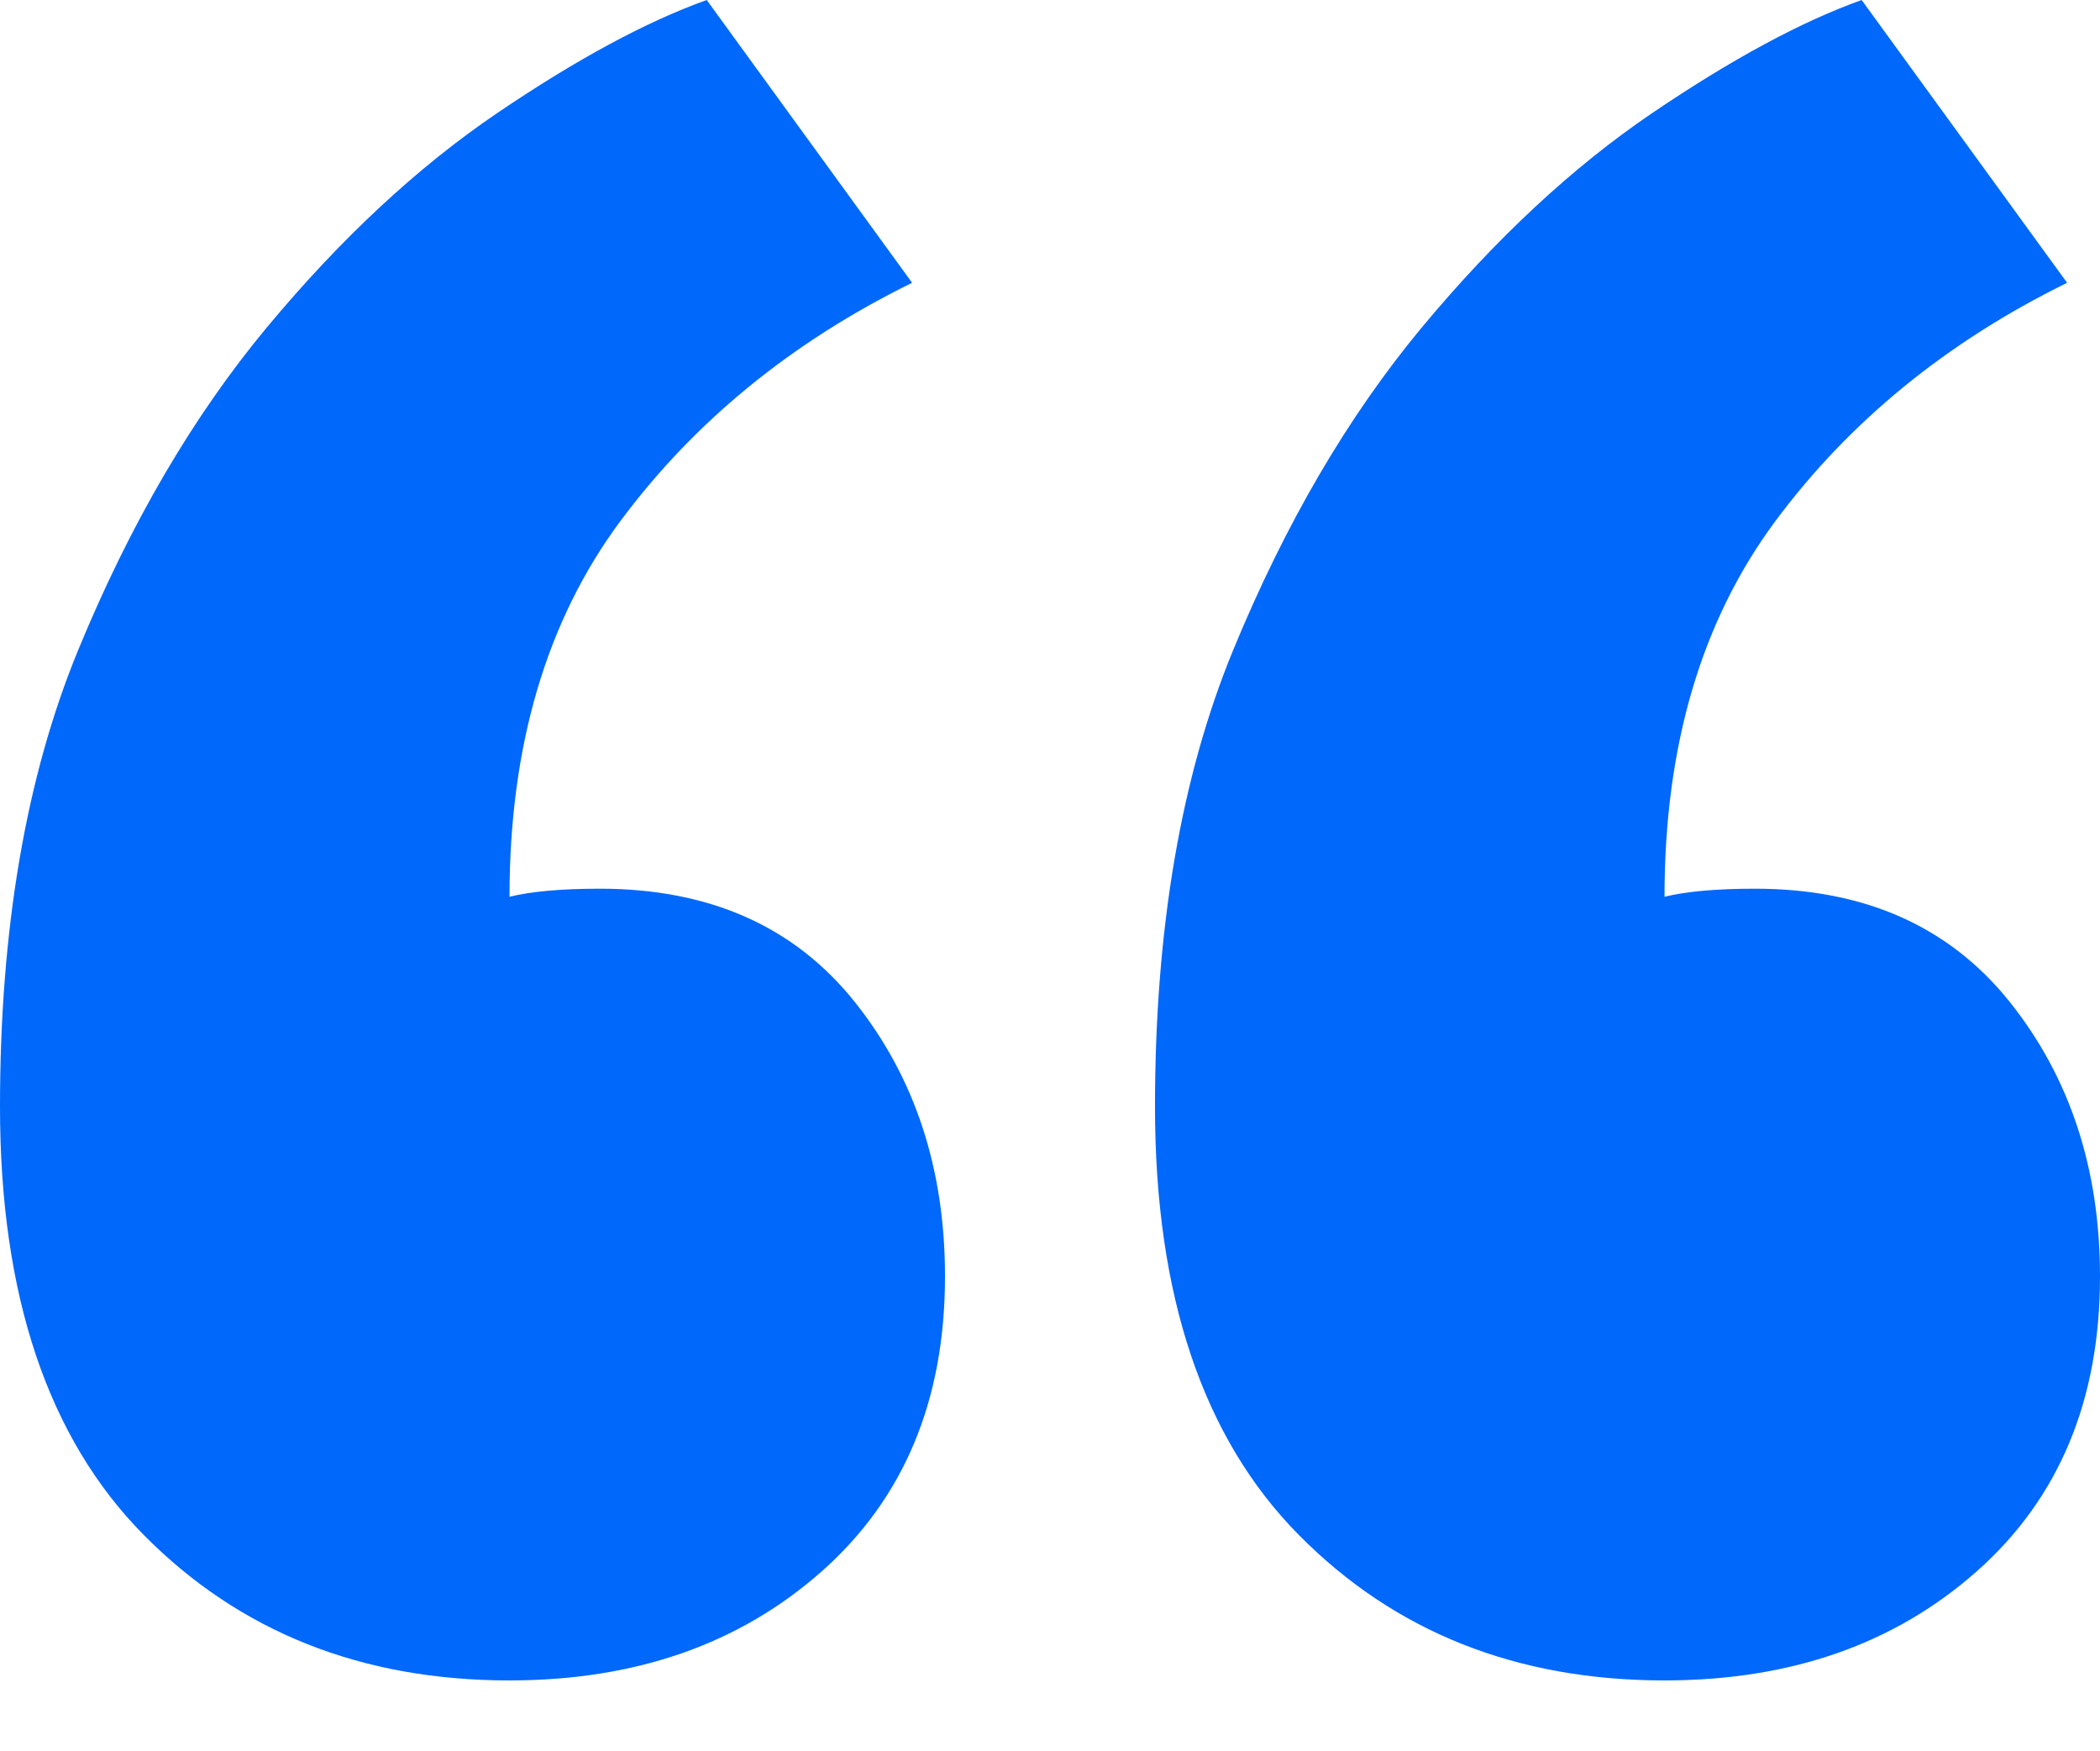
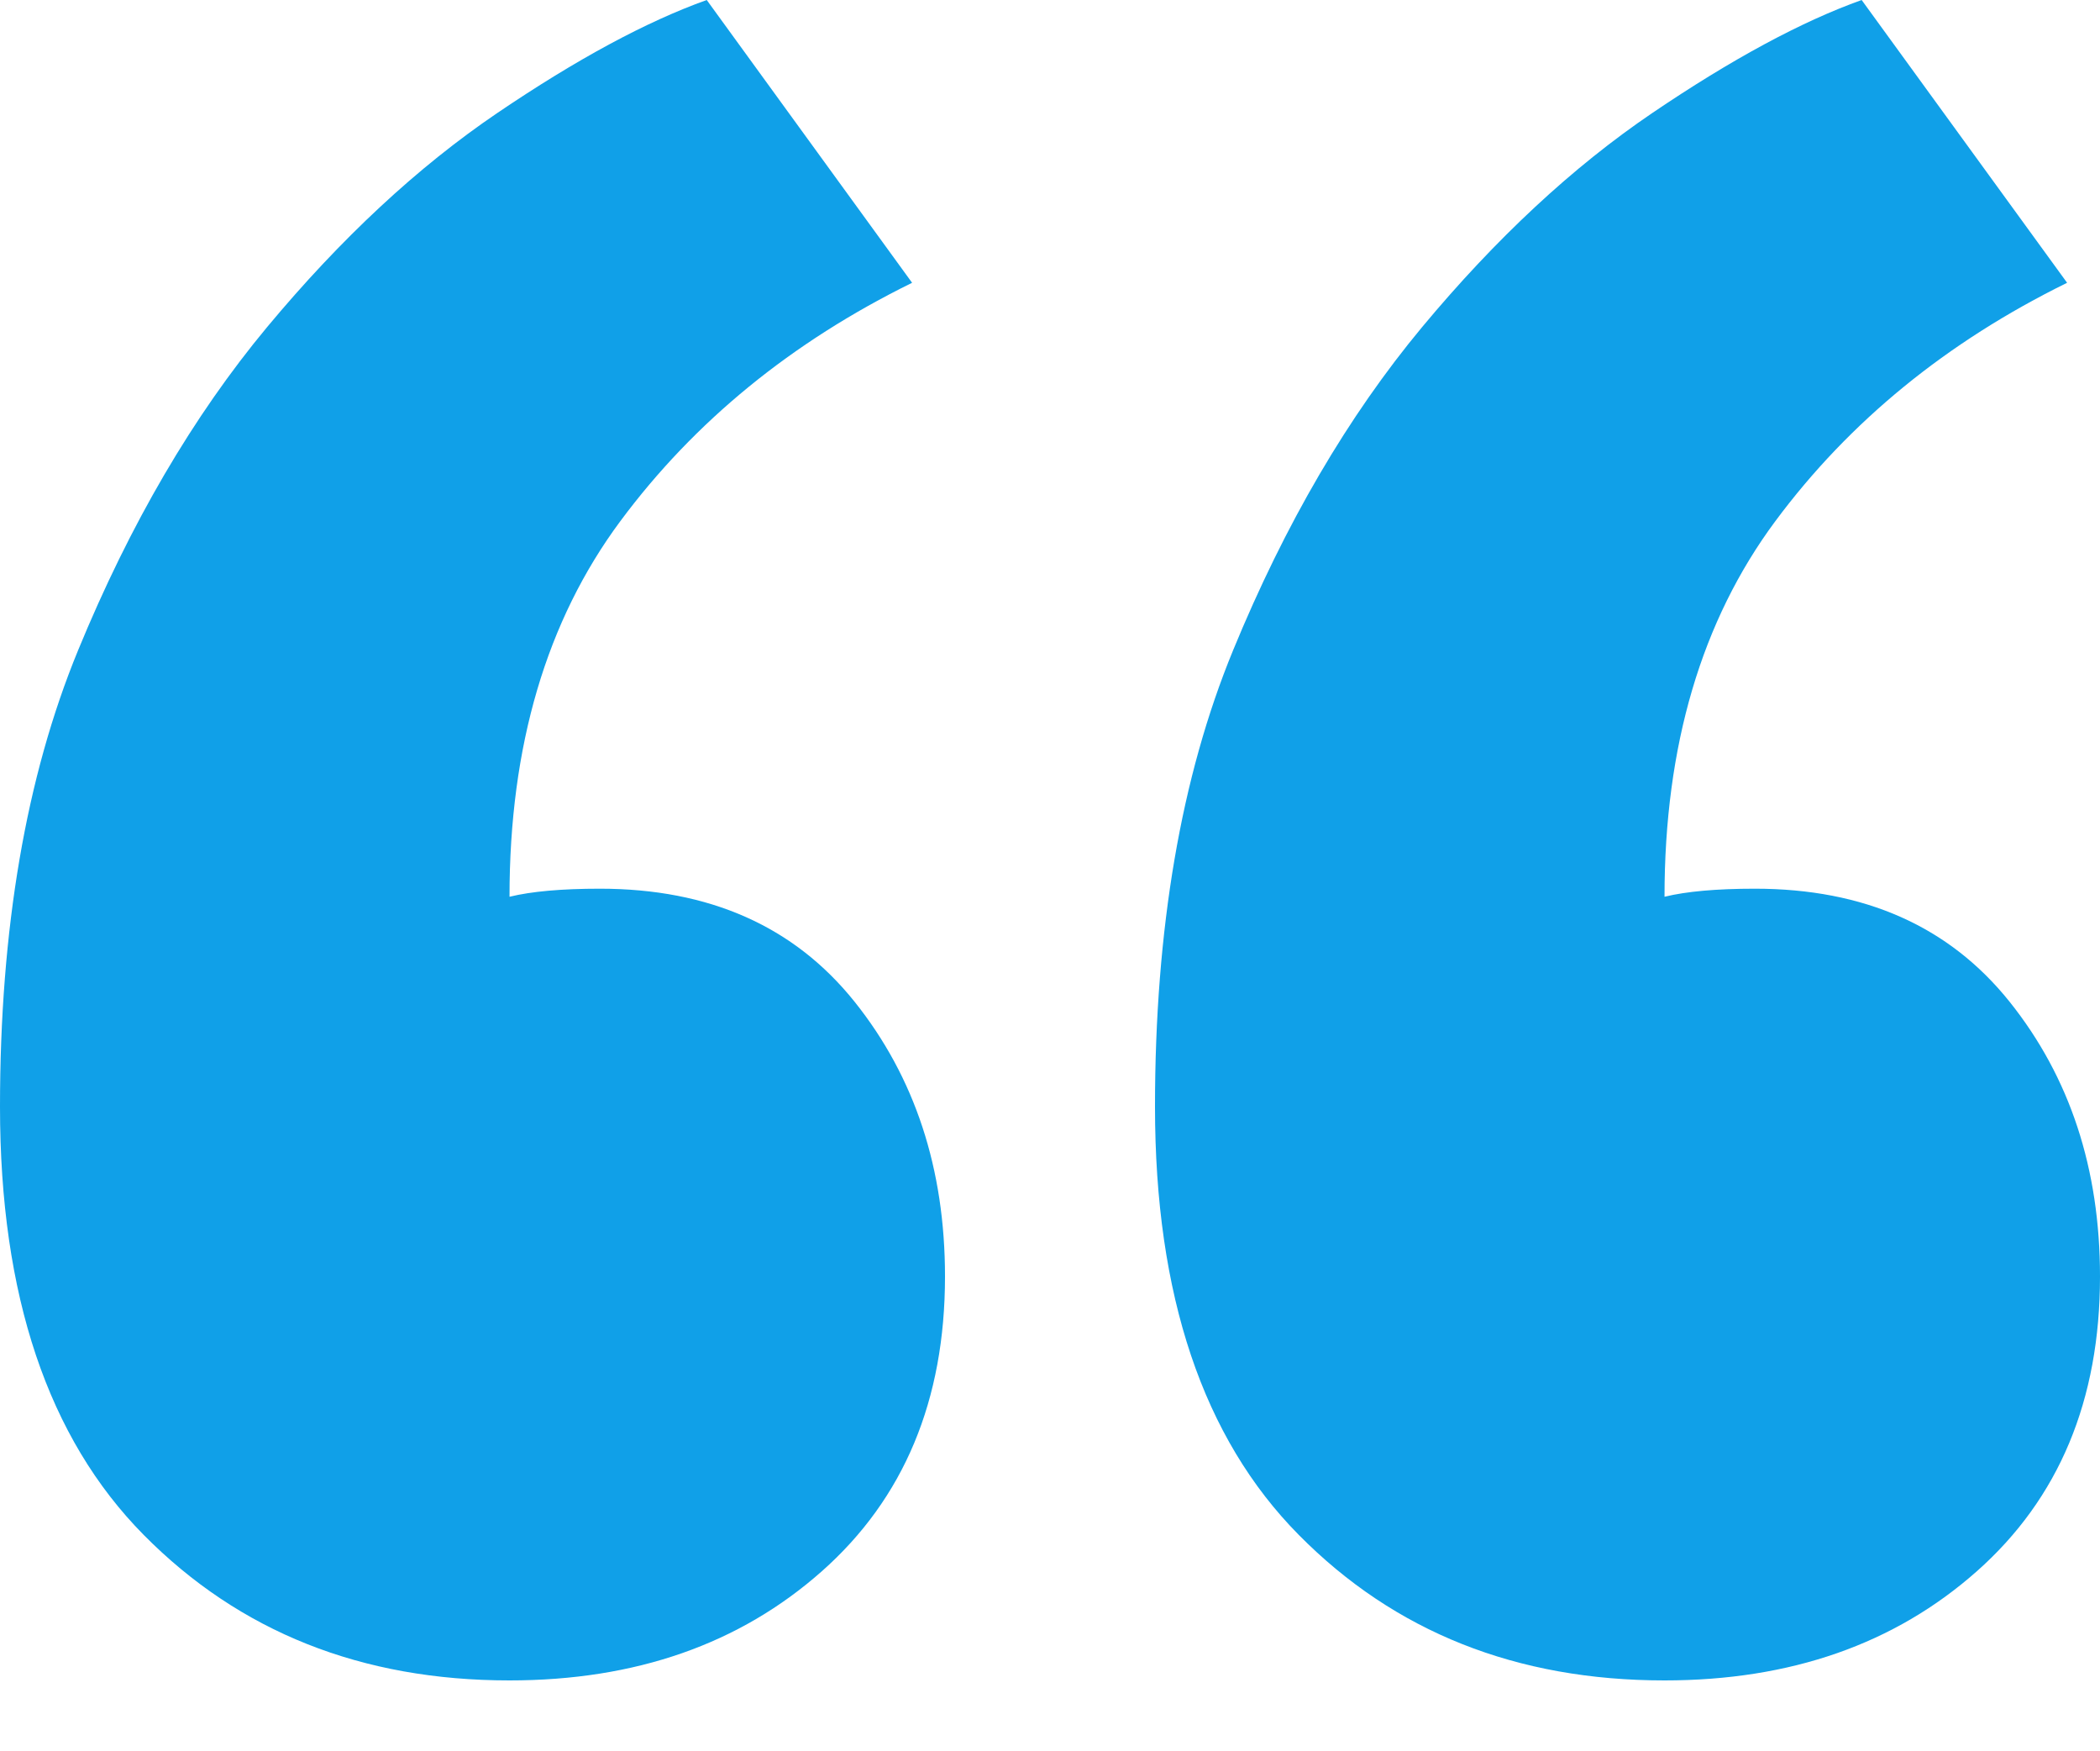
<svg xmlns="http://www.w3.org/2000/svg" width="24" height="20" viewBox="0 0 24 20" fill="none">
-   <path fill-rule="evenodd" clip-rule="evenodd" d="M10.8 14.585C10.8 16 10.33 17.123 9.391 17.954C8.452 18.785 7.263 19.2 5.823 19.2C4.132 19.2 2.739 18.646 1.643 17.538C0.548 16.431 0 14.8 0 12.646C0 10.615 0.297 8.877 0.892 7.431C1.487 5.985 2.207 4.754 3.052 3.738C3.897 2.723 4.774 1.908 5.682 1.292C6.59 0.677 7.388 0.246 8.077 0L10.424 3.231C9.047 3.908 7.936 4.815 7.09 5.954C6.245 7.092 5.823 8.523 5.823 10.246C6.073 10.185 6.417 10.154 6.856 10.154C8.108 10.154 9.078 10.585 9.767 11.446C10.456 12.308 10.8 13.354 10.8 14.585ZM24 14.585C24 16 23.53 17.123 22.591 17.954C21.652 18.785 20.463 19.2 19.023 19.2C17.332 19.2 15.939 18.646 14.844 17.538C13.748 16.431 13.2 14.8 13.2 12.646C13.2 10.615 13.497 8.877 14.092 7.431C14.687 5.985 15.407 4.754 16.252 3.738C17.097 2.723 17.974 1.908 18.882 1.292C19.79 0.677 20.588 0.246 21.276 0L23.624 3.231C22.247 3.908 21.136 4.815 20.29 5.954C19.445 7.092 19.023 8.523 19.023 10.246C19.273 10.185 19.617 10.154 20.056 10.154C21.308 10.154 22.278 10.585 22.967 11.446C23.656 12.308 24 13.354 24 14.585Z" fill="#0068FA" />
+   <path fill-rule="evenodd" clip-rule="evenodd" d="M10.8 14.585C10.8 16 10.33 17.123 9.391 17.954C8.452 18.785 7.263 19.2 5.823 19.2C4.132 19.2 2.739 18.646 1.643 17.538C0.548 16.431 0 14.8 0 12.646C0 10.615 0.297 8.877 0.892 7.431C1.487 5.985 2.207 4.754 3.052 3.738C3.897 2.723 4.774 1.908 5.682 1.292C6.59 0.677 7.388 0.246 8.077 0L10.424 3.231C9.047 3.908 7.936 4.815 7.09 5.954C6.245 7.092 5.823 8.523 5.823 10.246C6.073 10.185 6.417 10.154 6.856 10.154C8.108 10.154 9.078 10.585 9.767 11.446C10.456 12.308 10.8 13.354 10.8 14.585ZM24 14.585C24 16 23.53 17.123 22.591 17.954C21.652 18.785 20.463 19.2 19.023 19.2C17.332 19.2 15.939 18.646 14.844 17.538C13.748 16.431 13.2 14.8 13.2 12.646C13.2 10.615 13.497 8.877 14.092 7.431C14.687 5.985 15.407 4.754 16.252 3.738C17.097 2.723 17.974 1.908 18.882 1.292C19.79 0.677 20.588 0.246 21.276 0L23.624 3.231C22.247 3.908 21.136 4.815 20.29 5.954C19.445 7.092 19.023 8.523 19.023 10.246C19.273 10.185 19.617 10.154 20.056 10.154C21.308 10.154 22.278 10.585 22.967 11.446C23.656 12.308 24 13.354 24 14.585Z" fill="#10a0e8" />
</svg>
